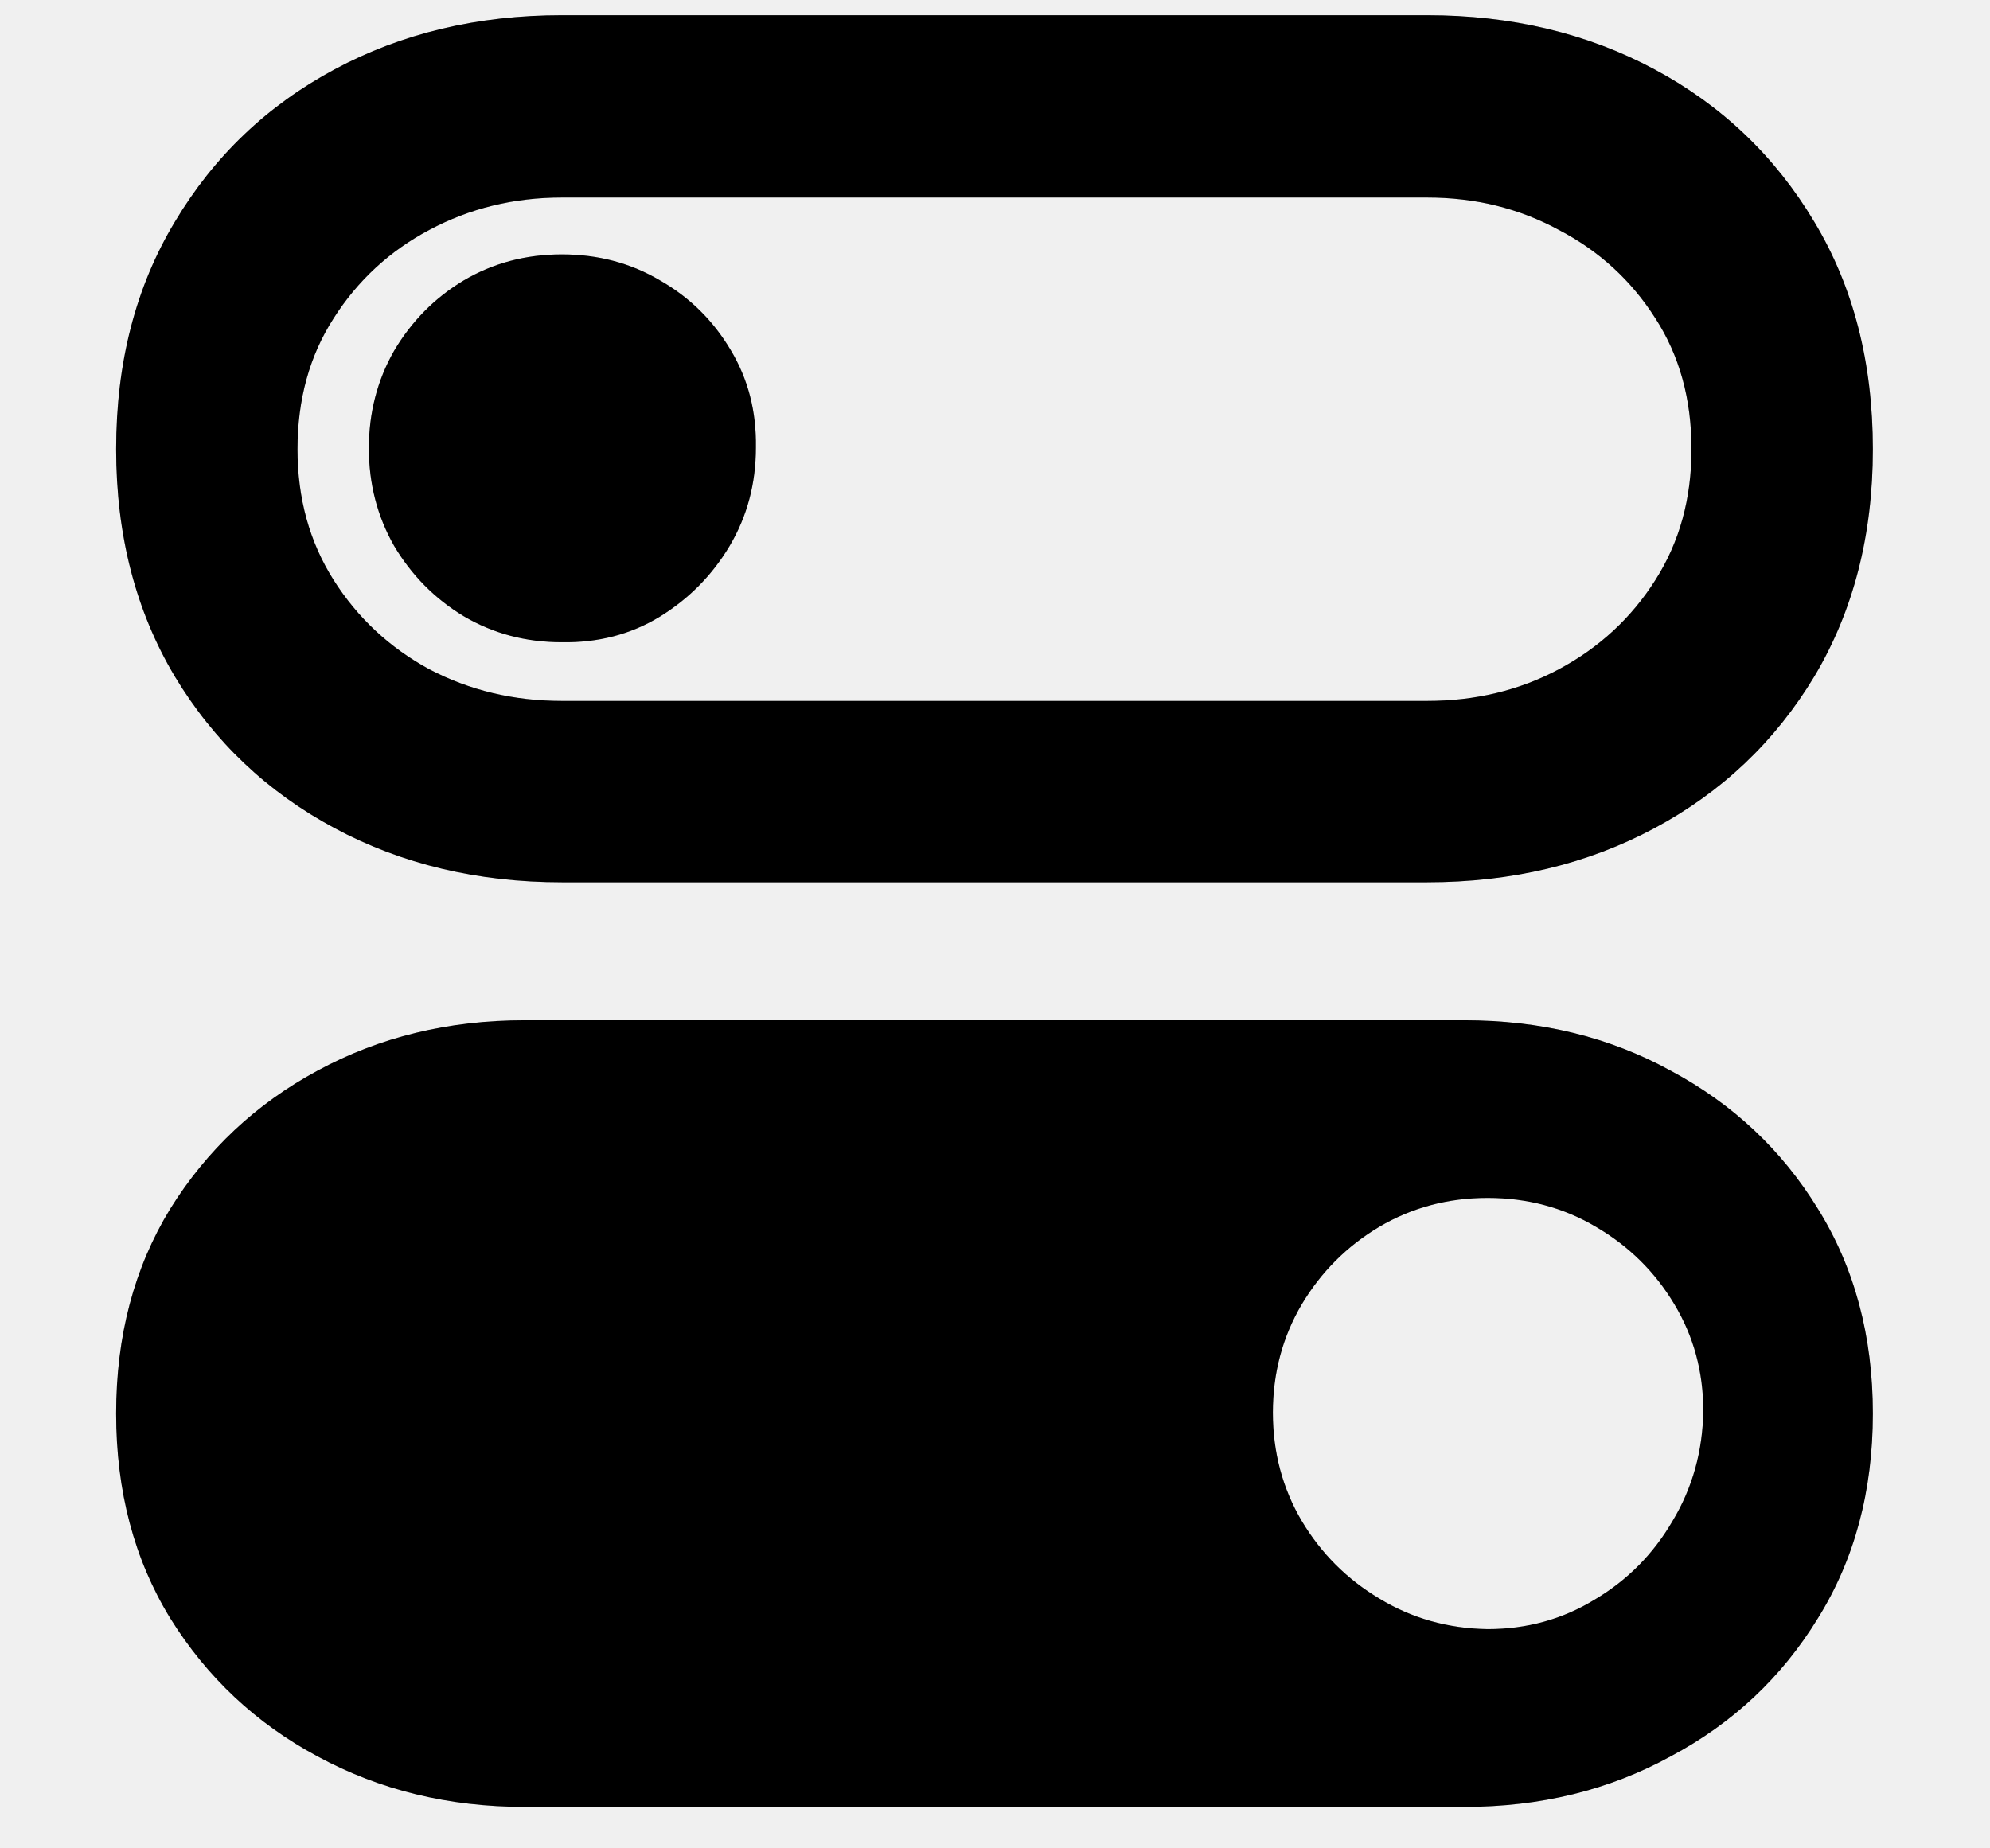
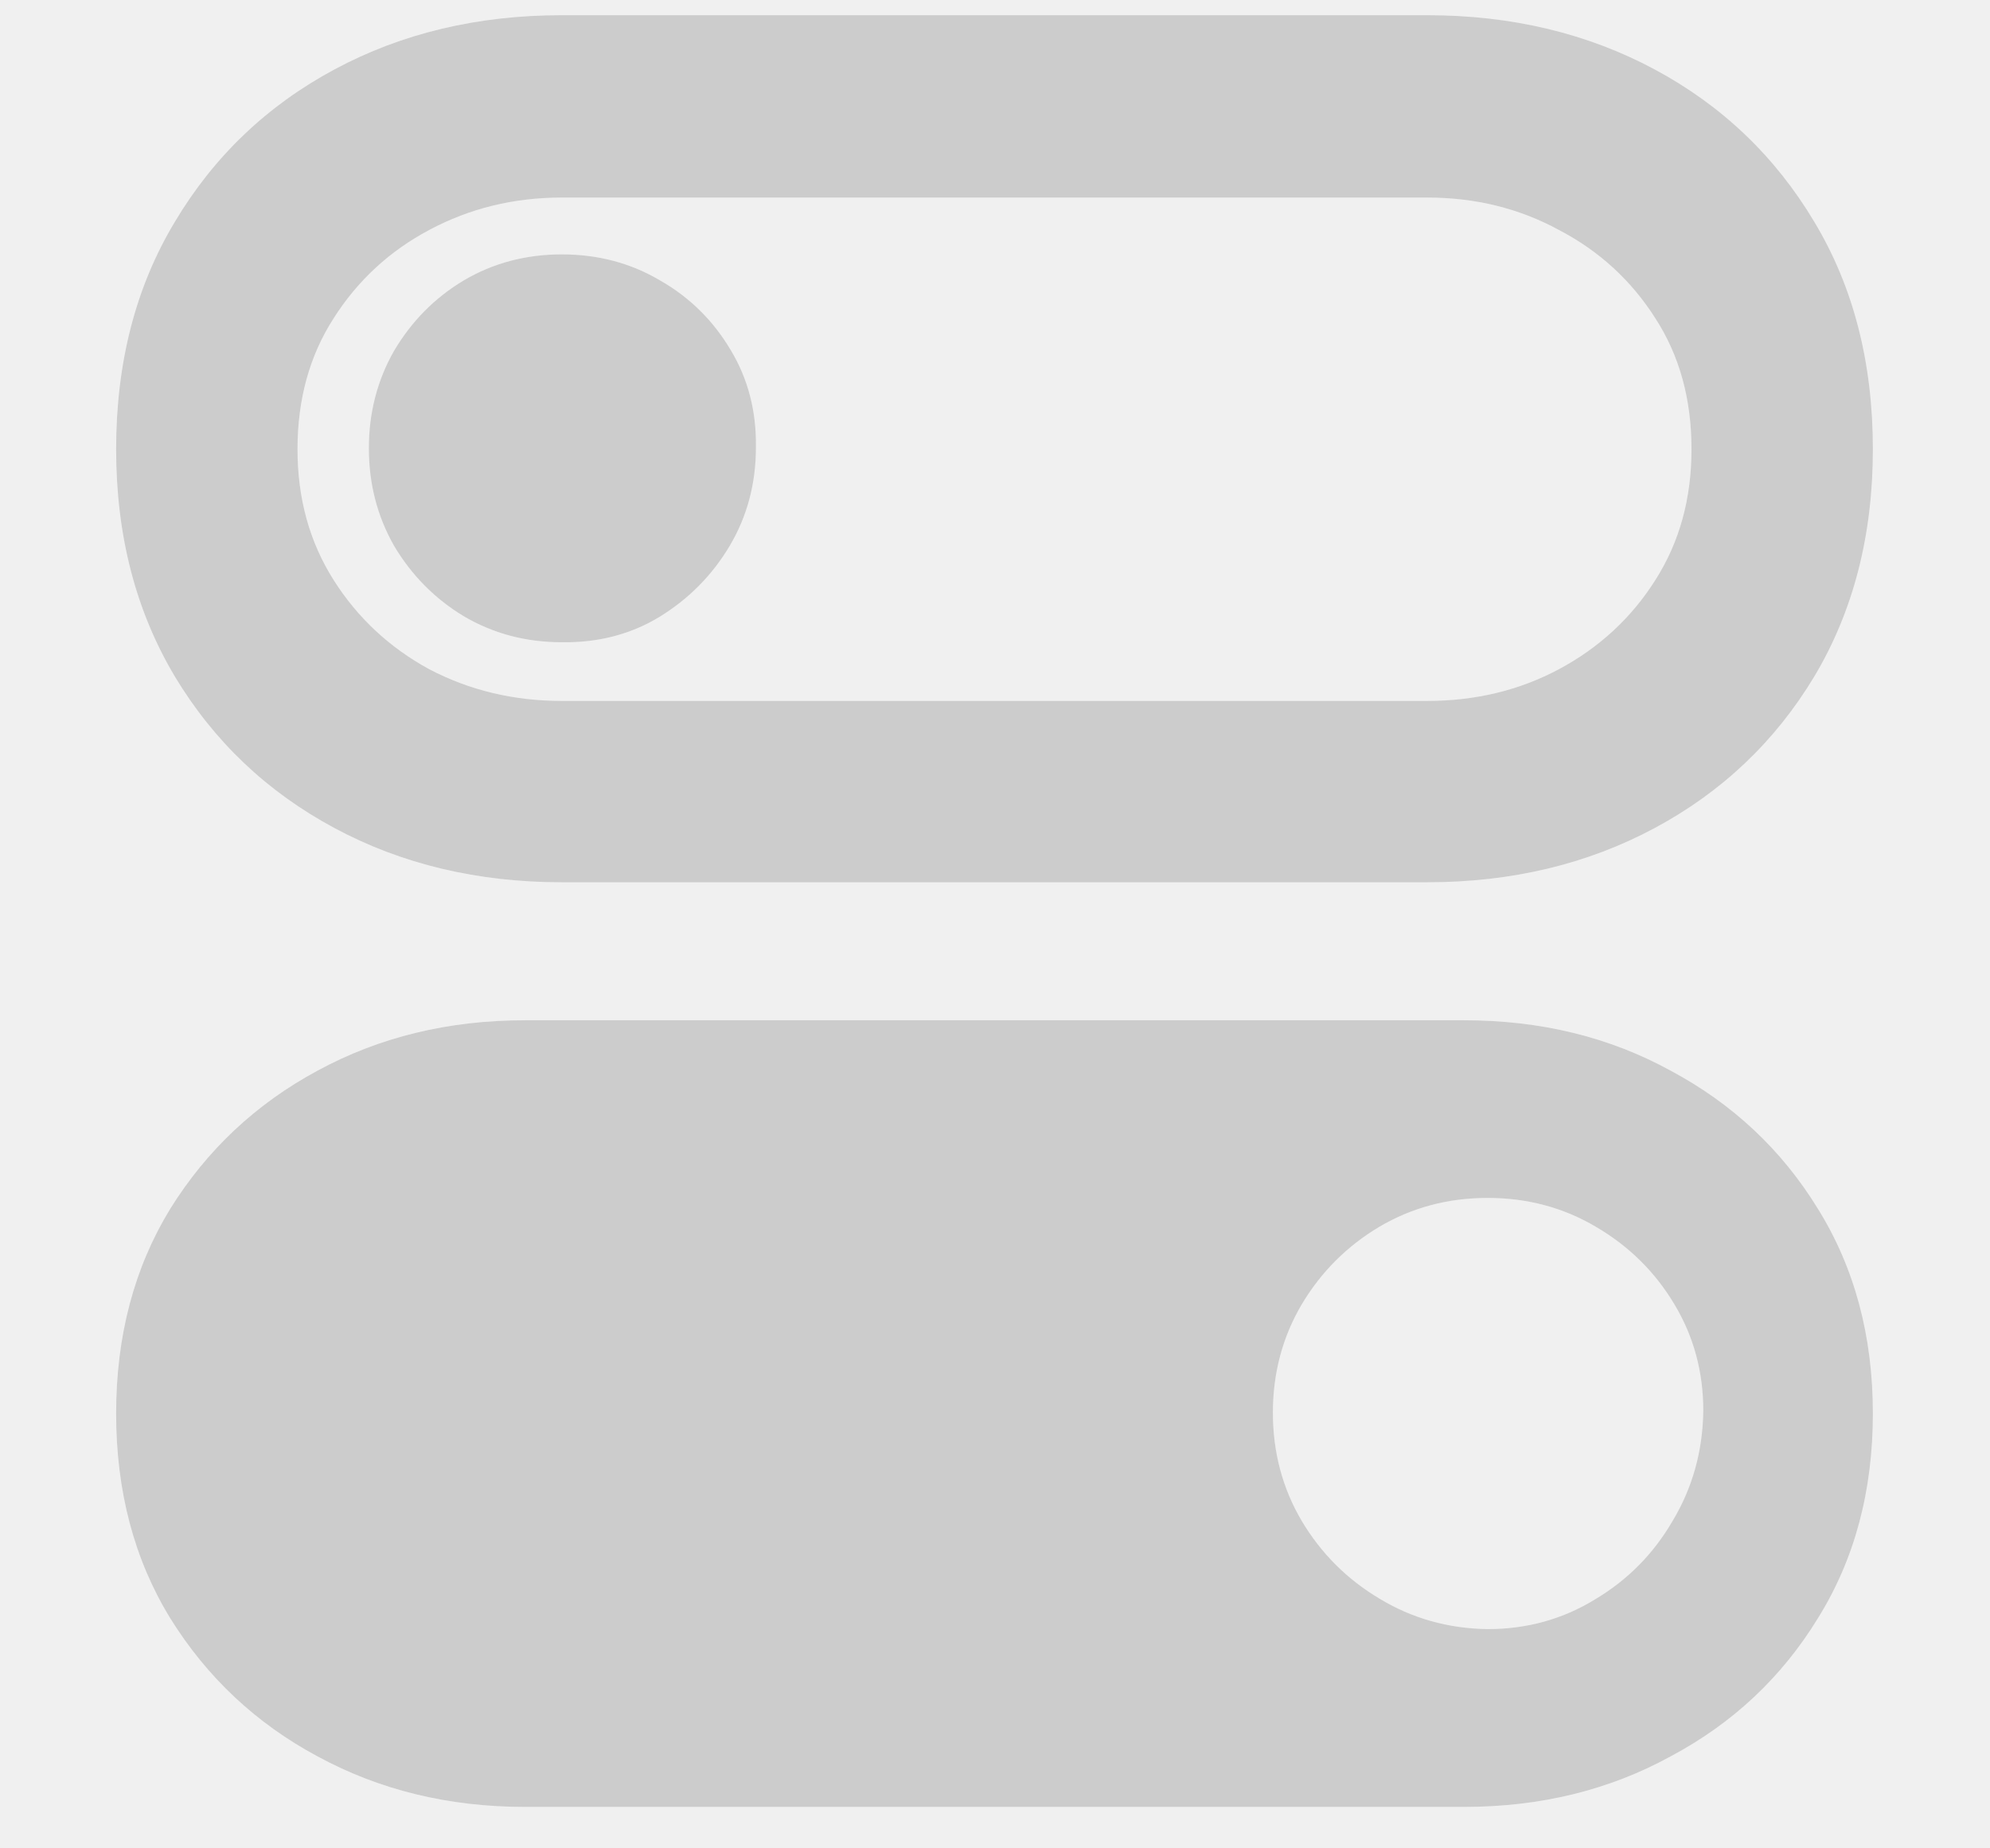
<svg xmlns="http://www.w3.org/2000/svg" width="14" height="13" viewBox="0 0 14 13" fill="none">
-   <path d="M3.693 12.714C3.155 12.714 2.669 12.595 2.233 12.358C1.801 12.126 1.456 11.802 1.198 11.387C0.944 10.973 0.817 10.492 0.817 9.946C0.817 9.4 0.944 8.92 1.198 8.505C1.456 8.091 1.801 7.767 2.233 7.534C2.669 7.297 3.155 7.179 3.693 7.179H10.301C10.838 7.179 11.323 7.297 11.754 7.534C12.19 7.767 12.535 8.091 12.789 8.505C13.047 8.92 13.176 9.4 13.176 9.946C13.176 10.492 13.047 10.973 12.789 11.387C12.535 11.802 12.19 12.126 11.754 12.358C11.323 12.595 10.838 12.714 10.301 12.714H3.693ZM10.466 11.463C10.741 11.463 10.993 11.394 11.221 11.254C11.45 11.118 11.632 10.934 11.767 10.702C11.907 10.469 11.979 10.211 11.983 9.927C11.983 9.652 11.915 9.403 11.78 9.178C11.644 8.95 11.46 8.768 11.227 8.632C10.999 8.497 10.745 8.429 10.466 8.429C10.187 8.429 9.933 8.497 9.704 8.632C9.476 8.768 9.294 8.95 9.158 9.178C9.023 9.407 8.955 9.661 8.955 9.94C8.955 10.219 9.023 10.473 9.158 10.702C9.294 10.93 9.476 11.112 9.704 11.248C9.933 11.387 10.187 11.459 10.466 11.463ZM3.953 6.208C3.361 6.208 2.827 6.081 2.354 5.827C1.88 5.573 1.505 5.217 1.23 4.76C0.955 4.299 0.817 3.766 0.817 3.161C0.817 2.551 0.955 2.018 1.23 1.561C1.505 1.1 1.88 0.742 2.354 0.488C2.827 0.234 3.361 0.107 3.953 0.107H10.04C10.633 0.107 11.166 0.234 11.64 0.488C12.114 0.742 12.489 1.1 12.764 1.561C13.039 2.018 13.176 2.551 13.176 3.161C13.176 3.766 13.039 4.299 12.764 4.76C12.489 5.217 12.114 5.573 11.64 5.827C11.166 6.081 10.633 6.208 10.04 6.208H3.953ZM3.953 4.932H10.04C10.379 4.932 10.688 4.858 10.967 4.709C11.251 4.557 11.477 4.348 11.646 4.081C11.816 3.814 11.9 3.508 11.9 3.161C11.9 2.809 11.816 2.503 11.646 2.24C11.477 1.974 11.251 1.766 10.967 1.618C10.688 1.466 10.379 1.39 10.04 1.39H3.953C3.615 1.39 3.304 1.466 3.02 1.618C2.741 1.766 2.516 1.974 2.347 2.24C2.178 2.503 2.093 2.809 2.093 3.161C2.093 3.508 2.178 3.814 2.347 4.081C2.516 4.348 2.741 4.557 3.02 4.709C3.304 4.858 3.615 4.932 3.953 4.932ZM3.953 4.519C3.699 4.519 3.469 4.458 3.261 4.335C3.058 4.212 2.895 4.047 2.772 3.84C2.654 3.632 2.595 3.404 2.595 3.154C2.595 2.905 2.654 2.676 2.772 2.469C2.895 2.261 3.058 2.096 3.261 1.974C3.469 1.851 3.699 1.79 3.953 1.79C4.207 1.79 4.438 1.851 4.645 1.974C4.852 2.092 5.017 2.255 5.14 2.462C5.263 2.666 5.322 2.894 5.318 3.148C5.318 3.402 5.257 3.632 5.134 3.84C5.011 4.047 4.846 4.214 4.639 4.341C4.436 4.464 4.207 4.523 3.953 4.519Z" fill="black" />
+   <path d="M3.693 12.714C3.155 12.714 2.669 12.595 2.233 12.358C1.801 12.126 1.456 11.802 1.198 11.387C0.944 10.973 0.817 10.492 0.817 9.946C0.817 9.4 0.944 8.92 1.198 8.505C1.456 8.091 1.801 7.767 2.233 7.534C2.669 7.297 3.155 7.179 3.693 7.179H10.301C10.838 7.179 11.323 7.297 11.754 7.534C12.19 7.767 12.535 8.091 12.789 8.505C13.047 8.92 13.176 9.4 13.176 9.946C13.176 10.492 13.047 10.973 12.789 11.387C12.535 11.802 12.19 12.126 11.754 12.358C11.323 12.595 10.838 12.714 10.301 12.714H3.693ZM10.466 11.463C10.741 11.463 10.993 11.394 11.221 11.254C11.45 11.118 11.632 10.934 11.767 10.702C11.907 10.469 11.979 10.211 11.983 9.927C11.983 9.652 11.915 9.403 11.78 9.178C11.644 8.95 11.46 8.768 11.227 8.632C10.999 8.497 10.745 8.429 10.466 8.429C10.187 8.429 9.933 8.497 9.704 8.632C9.476 8.768 9.294 8.95 9.158 9.178C9.023 9.407 8.955 9.661 8.955 9.94C8.955 10.219 9.023 10.473 9.158 10.702C9.294 10.93 9.476 11.112 9.704 11.248C9.933 11.387 10.187 11.459 10.466 11.463ZM3.953 6.208C3.361 6.208 2.827 6.081 2.354 5.827C1.88 5.573 1.505 5.217 1.23 4.76C0.955 4.299 0.817 3.766 0.817 3.161C0.817 2.551 0.955 2.018 1.23 1.561C1.505 1.1 1.88 0.742 2.354 0.488C2.827 0.234 3.361 0.107 3.953 0.107H10.04C10.633 0.107 11.166 0.234 11.64 0.488C12.114 0.742 12.489 1.1 12.764 1.561C13.039 2.018 13.176 2.551 13.176 3.161C13.176 3.766 13.039 4.299 12.764 4.76C12.489 5.217 12.114 5.573 11.64 5.827C11.166 6.081 10.633 6.208 10.04 6.208H3.953ZM3.953 4.932H10.04C10.379 4.932 10.688 4.858 10.967 4.709C11.251 4.557 11.477 4.348 11.646 4.081C11.816 3.814 11.9 3.508 11.9 3.161C11.9 2.809 11.816 2.503 11.646 2.24C11.477 1.974 11.251 1.766 10.967 1.618C10.688 1.466 10.379 1.39 10.04 1.39H3.953C3.615 1.39 3.304 1.466 3.02 1.618C2.741 1.766 2.516 1.974 2.347 2.24C2.178 2.503 2.093 2.809 2.093 3.161C2.093 3.508 2.178 3.814 2.347 4.081C2.516 4.348 2.741 4.557 3.02 4.709C3.304 4.858 3.615 4.932 3.953 4.932ZM3.953 4.519C3.699 4.519 3.469 4.458 3.261 4.335C3.058 4.212 2.895 4.047 2.772 3.84C2.654 3.632 2.595 3.404 2.595 3.154C2.595 2.905 2.654 2.676 2.772 2.469C2.895 2.261 3.058 2.096 3.261 1.974C3.469 1.851 3.699 1.79 3.953 1.79C4.207 1.79 4.438 1.851 4.645 1.974C4.852 2.092 5.017 2.255 5.14 2.462C5.263 2.666 5.322 2.894 5.318 3.148C5.318 3.402 5.257 3.632 5.134 3.84C5.011 4.047 4.846 4.214 4.639 4.341C4.436 4.464 4.207 4.523 3.953 4.519Z" fill="white" />
  <path d="M3.693 12.714C3.155 12.714 2.669 12.595 2.233 12.358C1.801 12.126 1.456 11.802 1.198 11.387C0.944 10.973 0.817 10.492 0.817 9.946C0.817 9.4 0.944 8.92 1.198 8.505C1.456 8.091 1.801 7.767 2.233 7.534C2.669 7.297 3.155 7.179 3.693 7.179H10.301C10.838 7.179 11.323 7.297 11.754 7.534C12.19 7.767 12.535 8.091 12.789 8.505C13.047 8.92 13.176 9.4 13.176 9.946C13.176 10.492 13.047 10.973 12.789 11.387C12.535 11.802 12.19 12.126 11.754 12.358C11.323 12.595 10.838 12.714 10.301 12.714H3.693ZM10.466 11.463C10.741 11.463 10.993 11.394 11.221 11.254C11.45 11.118 11.632 10.934 11.767 10.702C11.907 10.469 11.979 10.211 11.983 9.927C11.983 9.652 11.915 9.403 11.78 9.178C11.644 8.95 11.46 8.768 11.227 8.632C10.999 8.497 10.745 8.429 10.466 8.429C10.187 8.429 9.933 8.497 9.704 8.632C9.476 8.768 9.294 8.95 9.158 9.178C9.023 9.407 8.955 9.661 8.955 9.94C8.955 10.219 9.023 10.473 9.158 10.702C9.294 10.93 9.476 11.112 9.704 11.248C9.933 11.387 10.187 11.459 10.466 11.463ZM3.953 6.208C3.361 6.208 2.827 6.081 2.354 5.827C1.88 5.573 1.505 5.217 1.23 4.76C0.955 4.299 0.817 3.766 0.817 3.161C0.817 2.551 0.955 2.018 1.23 1.561C1.505 1.1 1.88 0.742 2.354 0.488C2.827 0.234 3.361 0.107 3.953 0.107H10.04C10.633 0.107 11.166 0.234 11.64 0.488C12.114 0.742 12.489 1.1 12.764 1.561C13.039 2.018 13.176 2.551 13.176 3.161C13.176 3.766 13.039 4.299 12.764 4.76C12.489 5.217 12.114 5.573 11.64 5.827C11.166 6.081 10.633 6.208 10.04 6.208H3.953ZM3.953 4.932H10.04C10.379 4.932 10.688 4.858 10.967 4.709C11.251 4.557 11.477 4.348 11.646 4.081C11.816 3.814 11.9 3.508 11.9 3.161C11.9 2.809 11.816 2.503 11.646 2.24C11.477 1.974 11.251 1.766 10.967 1.618C10.688 1.466 10.379 1.39 10.04 1.39H3.953C3.615 1.39 3.304 1.466 3.02 1.618C2.741 1.766 2.516 1.974 2.347 2.24C2.178 2.503 2.093 2.809 2.093 3.161C2.093 3.508 2.178 3.814 2.347 4.081C2.516 4.348 2.741 4.557 3.02 4.709C3.304 4.858 3.615 4.932 3.953 4.932ZM3.953 4.519C3.699 4.519 3.469 4.458 3.261 4.335C3.058 4.212 2.895 4.047 2.772 3.84C2.654 3.632 2.595 3.404 2.595 3.154C2.595 2.905 2.654 2.676 2.772 2.469C2.895 2.261 3.058 2.096 3.261 1.974C3.469 1.851 3.699 1.79 3.953 1.79C4.207 1.79 4.438 1.851 4.645 1.974C4.852 2.092 5.017 2.255 5.14 2.462C5.263 2.666 5.322 2.894 5.318 3.148C5.318 3.402 5.257 3.632 5.134 3.84C5.011 4.047 4.846 4.214 4.639 4.341C4.436 4.464 4.207 4.523 3.953 4.519Z" fill="black" fill-opacity="0.2" />
</svg>
